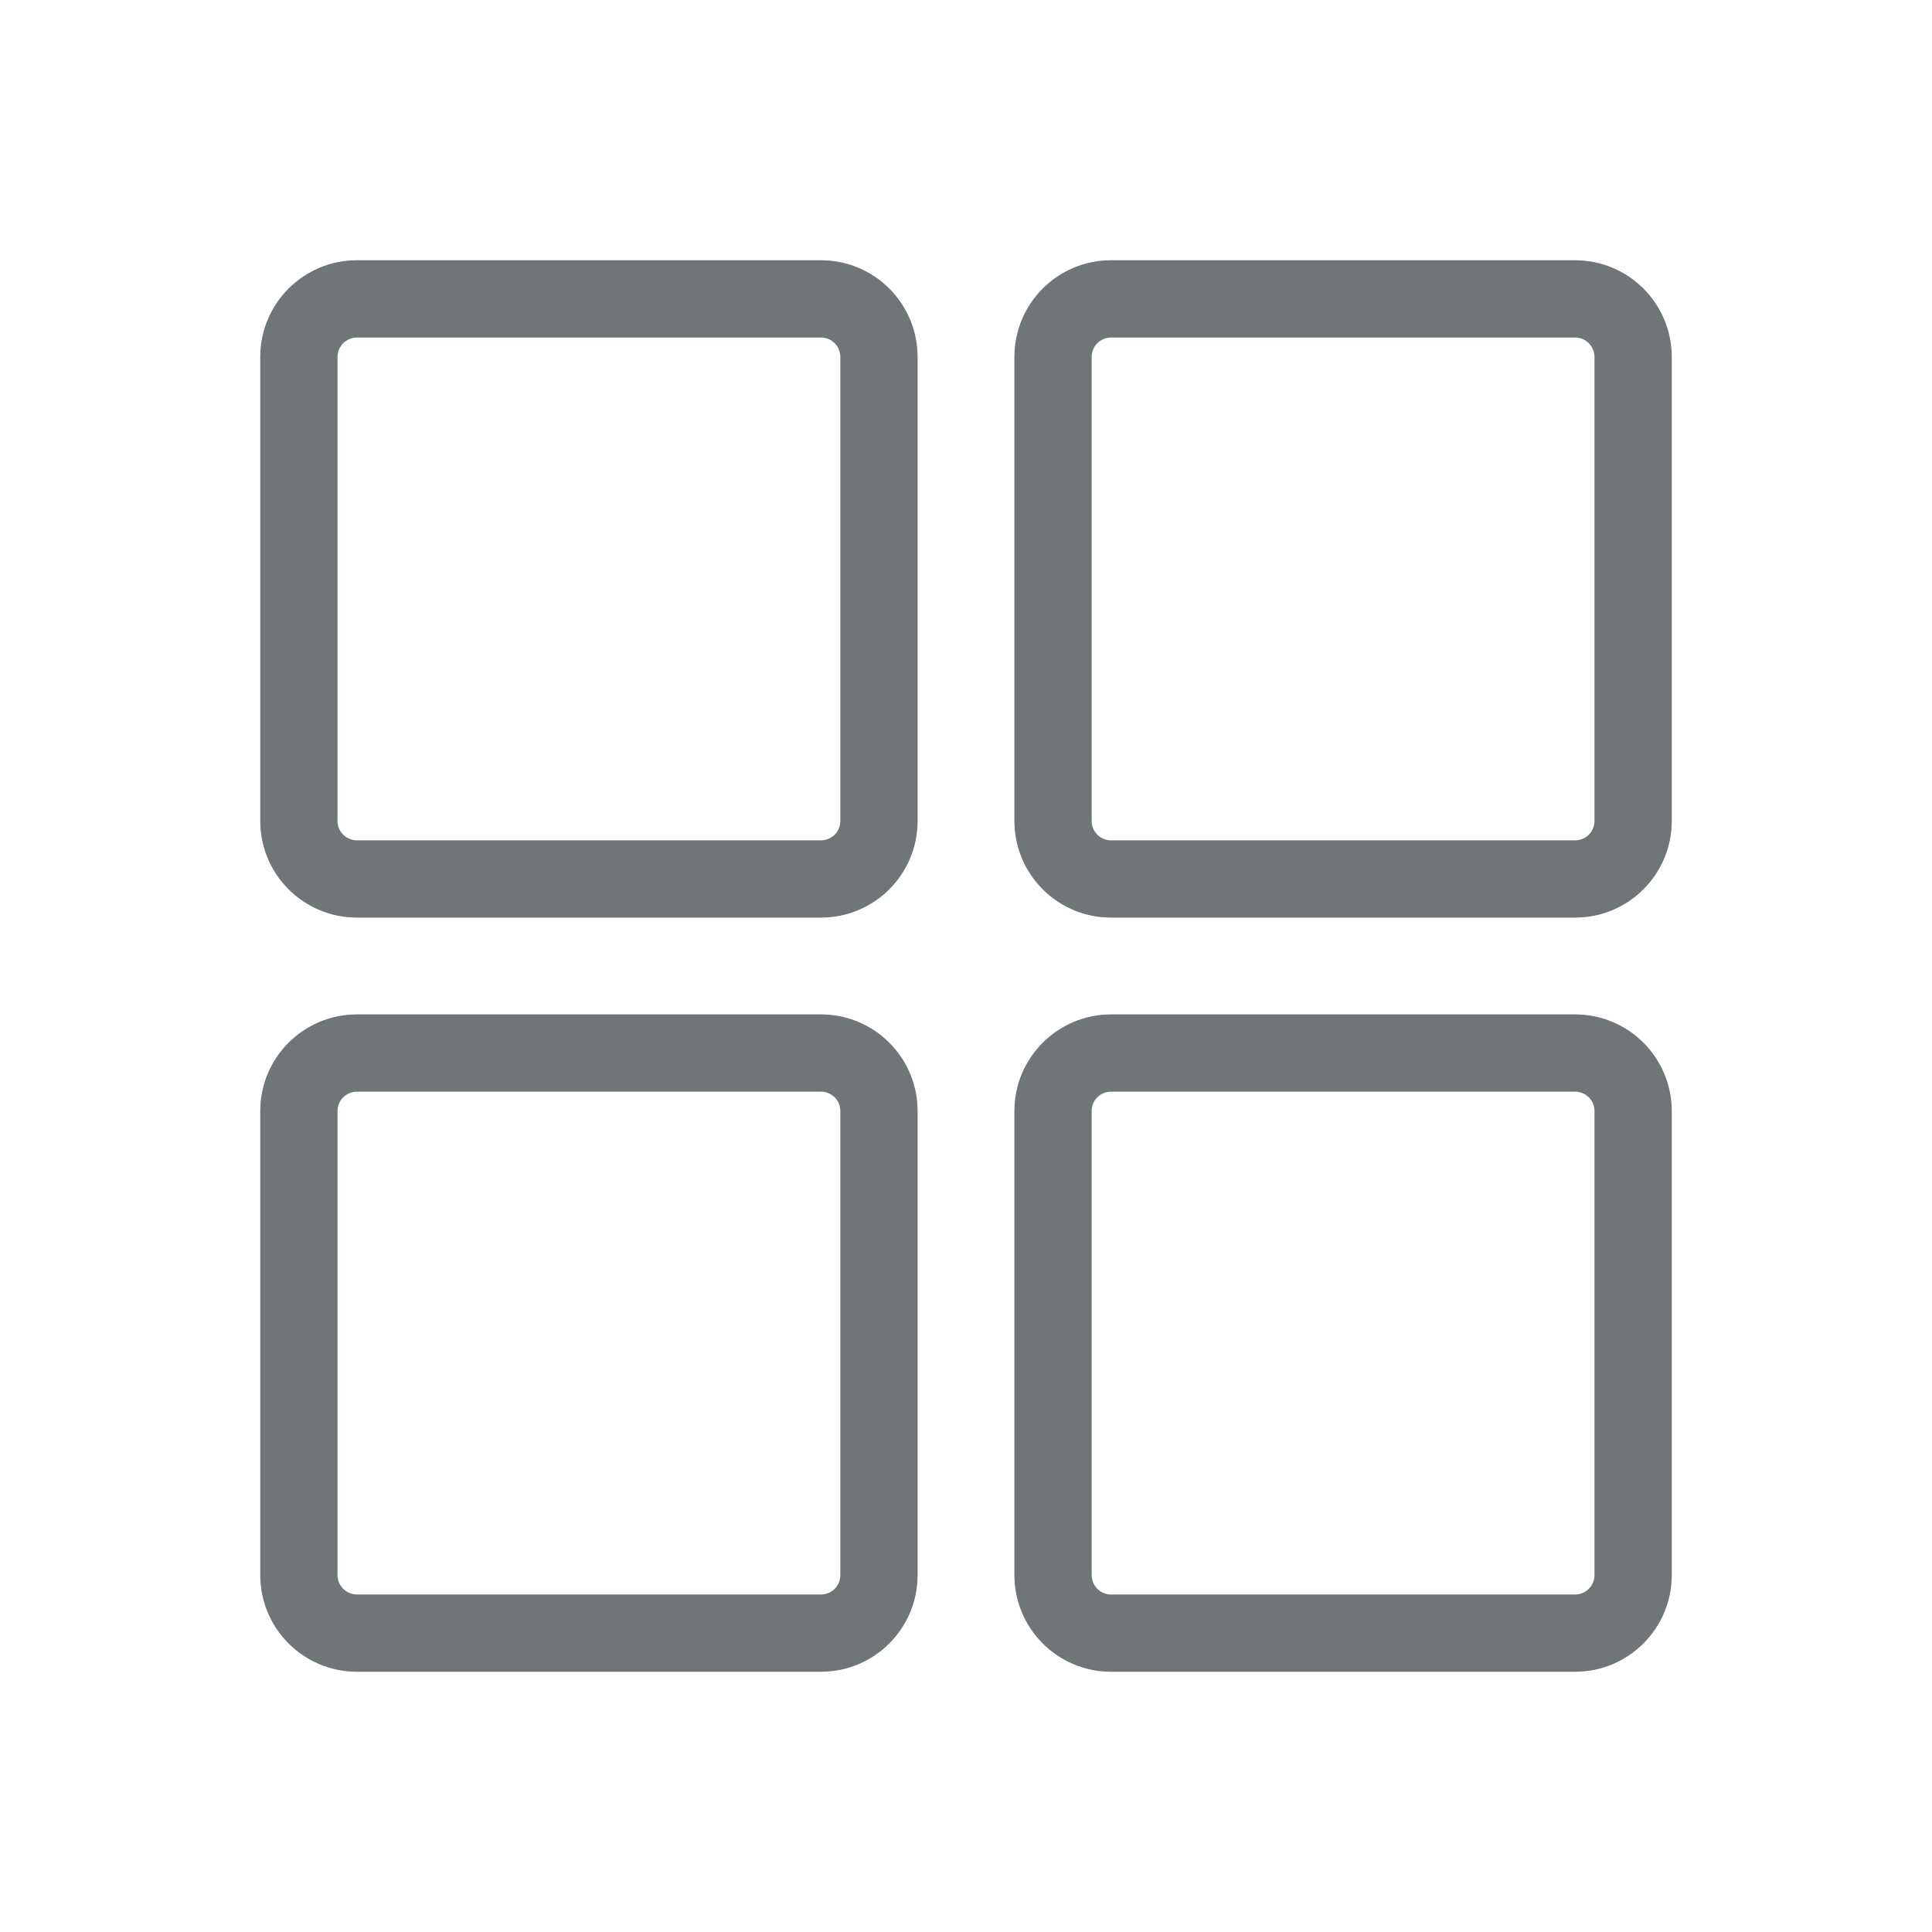
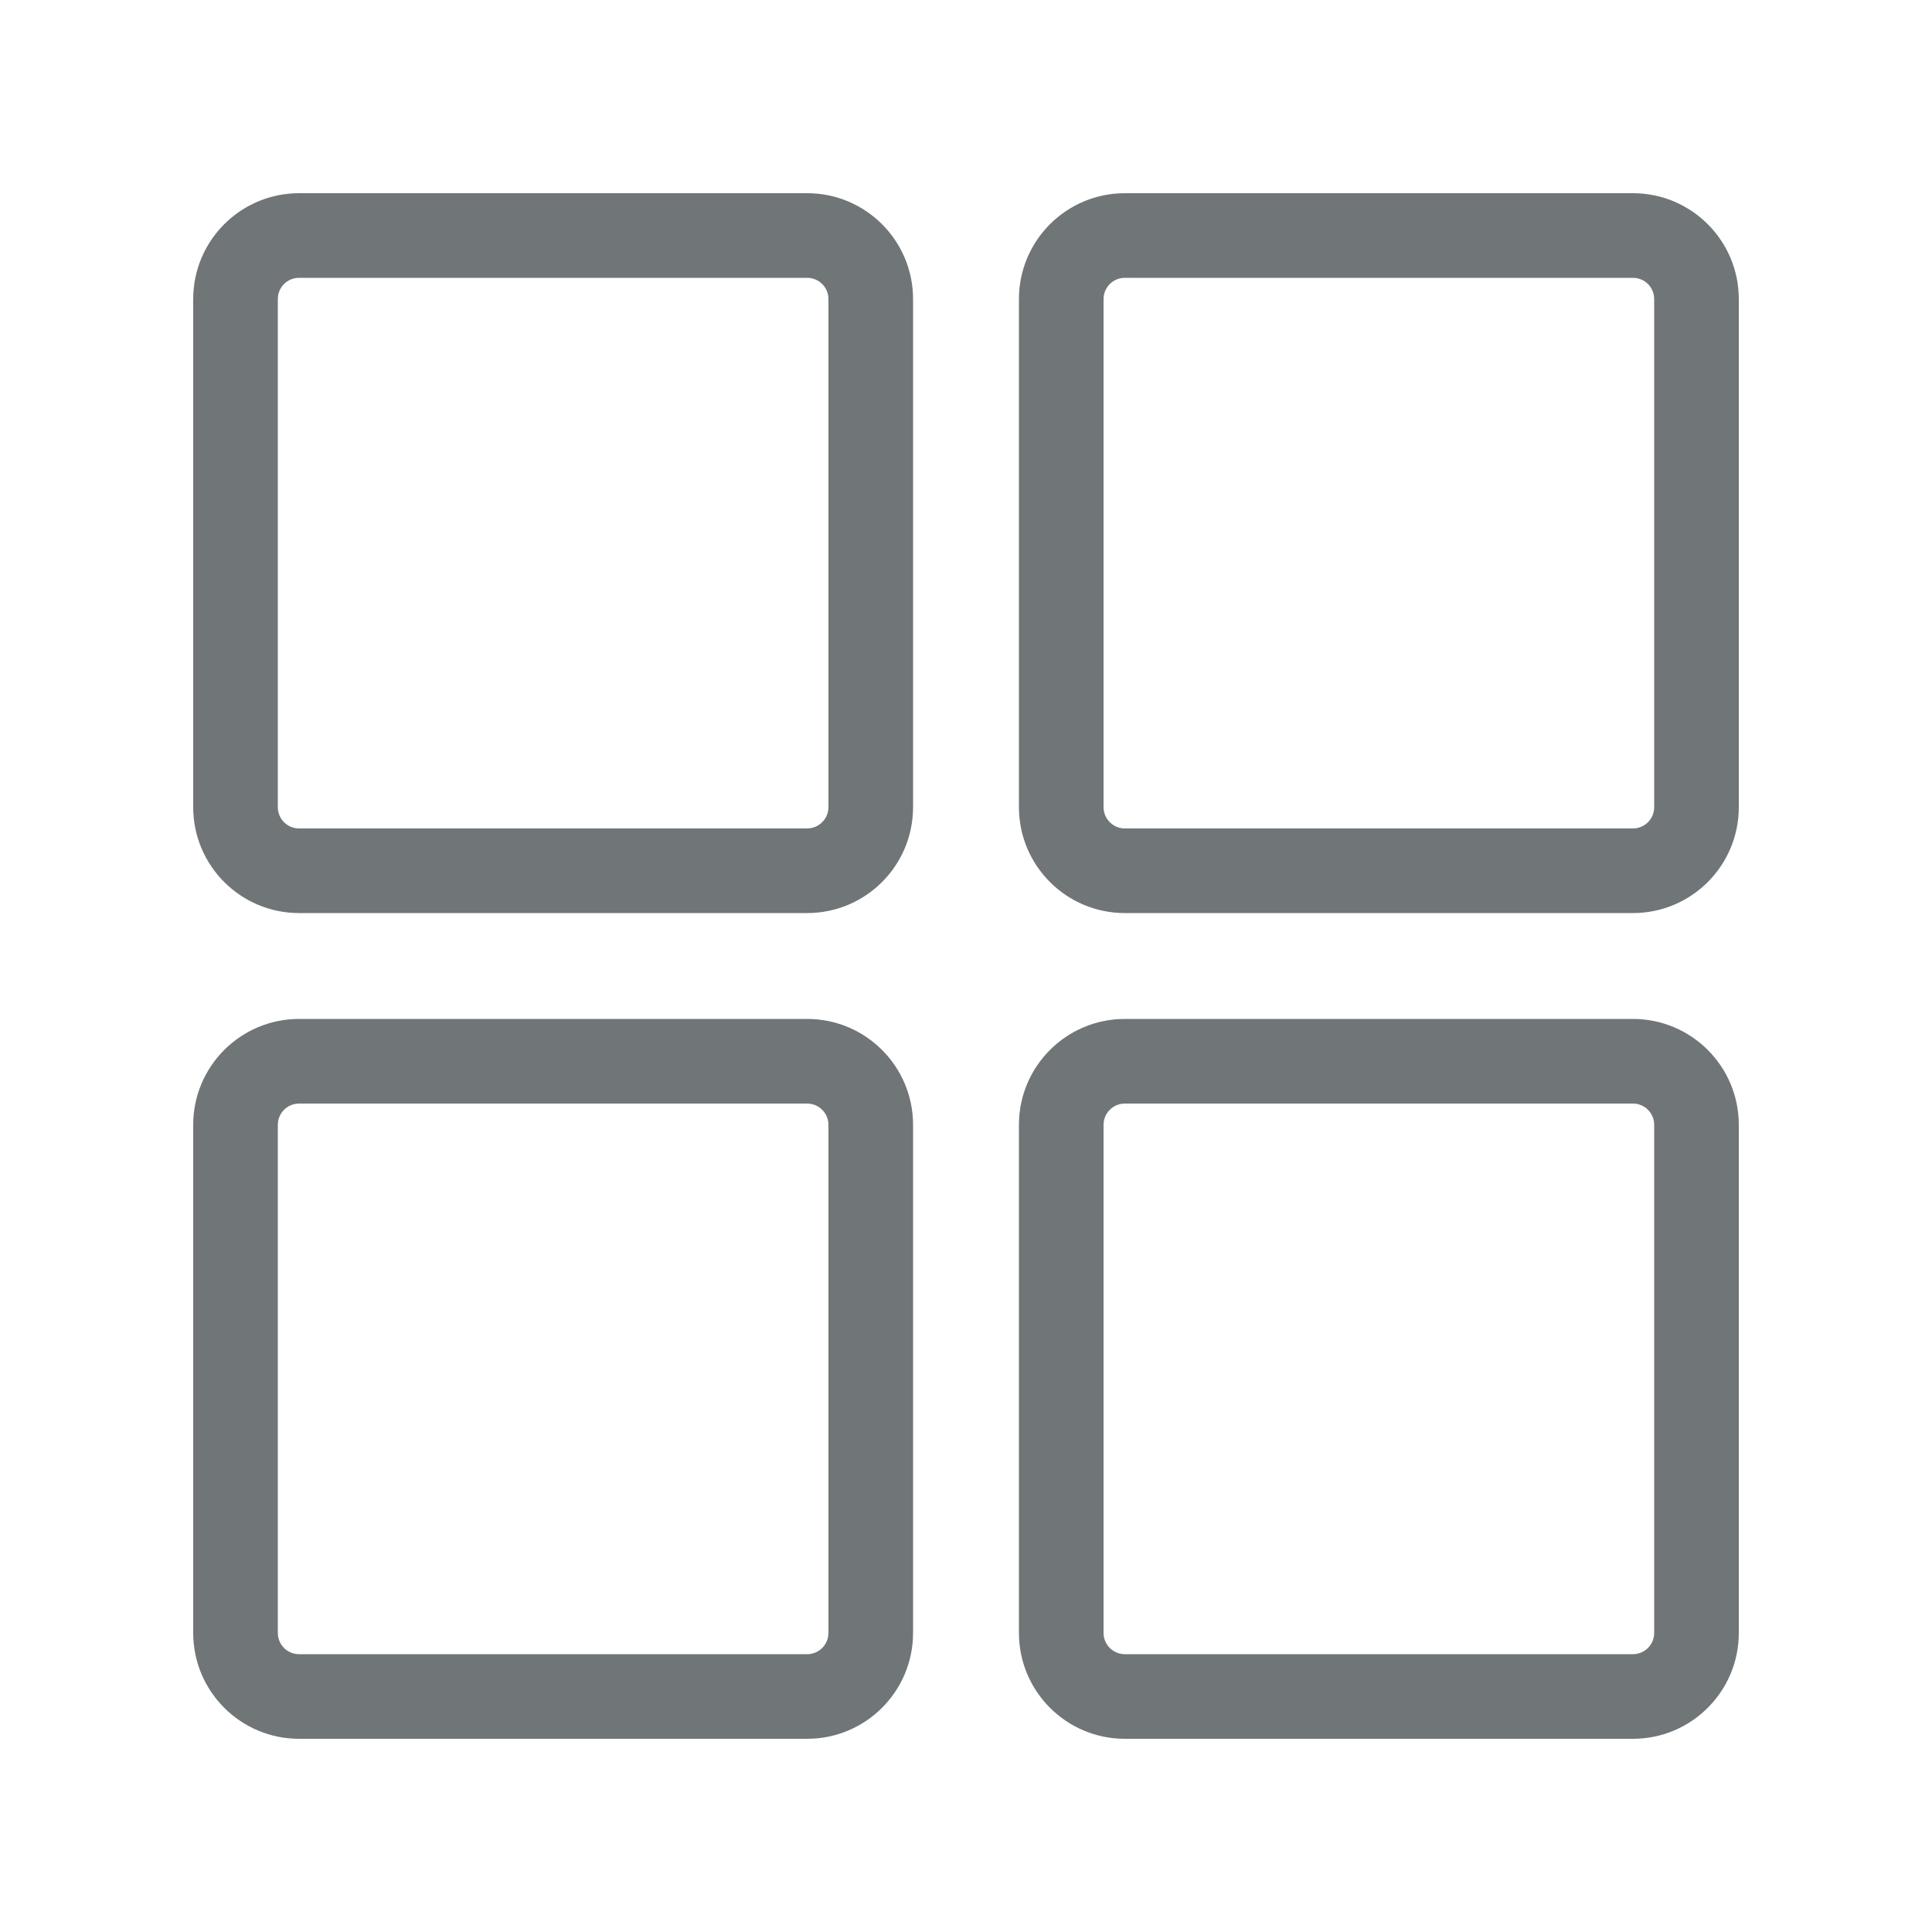
<svg xmlns="http://www.w3.org/2000/svg" width="20" height="20" viewBox="0 0 20 20">
-   <path fill="#707578" fill-rule="evenodd" d="M8.499,10.501 C9.051,10.501 9.499,10.949 9.499,11.501 L9.499,11.501 L9.499,16.305 C9.499,16.858 9.051,17.306 8.499,17.306 L8.499,17.306 L3.695,17.306 C3.142,17.306 2.694,16.858 2.694,16.305 L2.694,16.305 L2.694,11.501 C2.694,10.949 3.142,10.501 3.695,10.501 L3.695,10.501 Z M16.305,10.501 C16.858,10.501 17.306,10.949 17.306,11.501 L17.306,11.501 L17.306,16.305 C17.306,16.858 16.858,17.306 16.305,17.306 L16.305,17.306 L11.501,17.306 C10.949,17.306 10.501,16.858 10.501,16.305 L10.501,16.305 L10.501,11.501 C10.501,10.949 10.949,10.501 11.501,10.501 L11.501,10.501 Z M8.499,11.301 L3.695,11.301 C3.584,11.301 3.494,11.39 3.494,11.501 L3.494,11.501 L3.494,16.305 C3.494,16.416 3.584,16.506 3.695,16.506 L3.695,16.506 L8.499,16.506 C8.61,16.506 8.699,16.416 8.699,16.305 L8.699,16.305 L8.699,11.501 C8.699,11.39 8.61,11.301 8.499,11.301 L8.499,11.301 Z M16.305,11.301 L11.501,11.301 C11.39,11.301 11.301,11.39 11.301,11.501 L11.301,11.501 L11.301,16.305 C11.301,16.416 11.39,16.506 11.501,16.506 L11.501,16.506 L16.305,16.506 C16.416,16.506 16.506,16.416 16.506,16.305 L16.506,16.305 L16.506,11.501 C16.506,11.39 16.416,11.301 16.305,11.301 L16.305,11.301 Z M8.499,2.694 C9.051,2.694 9.499,3.142 9.499,3.695 L9.499,3.695 L9.499,8.499 C9.499,9.051 9.051,9.499 8.499,9.499 L8.499,9.499 L3.695,9.499 C3.142,9.499 2.694,9.051 2.694,8.499 L2.694,8.499 L2.694,3.695 C2.694,3.142 3.142,2.694 3.695,2.694 L3.695,2.694 Z M16.305,2.694 C16.858,2.694 17.306,3.142 17.306,3.695 L17.306,3.695 L17.306,8.499 C17.306,9.051 16.858,9.499 16.305,9.499 L16.305,9.499 L11.501,9.499 C10.949,9.499 10.501,9.051 10.501,8.499 L10.501,8.499 L10.501,3.695 C10.501,3.142 10.949,2.694 11.501,2.694 L11.501,2.694 Z M8.499,3.494 L3.695,3.494 C3.584,3.494 3.494,3.584 3.494,3.695 L3.494,3.695 L3.494,8.499 C3.494,8.61 3.584,8.699 3.695,8.699 L3.695,8.699 L8.499,8.699 C8.61,8.699 8.699,8.61 8.699,8.499 L8.699,8.499 L8.699,3.695 C8.699,3.584 8.61,3.494 8.499,3.494 L8.499,3.494 Z M16.305,3.494 L11.501,3.494 C11.39,3.494 11.301,3.584 11.301,3.695 L11.301,3.695 L11.301,8.499 C11.301,8.61 11.39,8.699 11.501,8.699 L11.501,8.699 L16.305,8.699 C16.416,8.699 16.506,8.61 16.506,8.499 L16.506,8.499 L16.506,3.695 C16.506,3.584 16.416,3.494 16.305,3.494 L16.305,3.494 Z" />
+   <path fill="#707578" fill-rule="evenodd" d="M8.356,10.548 C8.961,10.548 9.452,11.039 9.452,11.644 L9.452,11.644 L9.452,16.904 C9.452,17.509 8.961,18 8.356,18 L8.356,18 L3.096,18 C2.491,18 2,17.509 2,16.904 L2,16.904 L2,11.644 C2,11.039 2.491,10.548 3.096,10.548 L3.096,10.548 Z M16.904,10.548 C17.509,10.548 18,11.039 18,11.644 L18,11.644 L18,16.904 C18,17.509 17.509,18 16.904,18 L16.904,18 L11.644,18 C11.039,18 10.548,17.509 10.548,16.904 L10.548,16.904 L10.548,11.644 C10.548,11.039 11.039,10.548 11.644,10.548 L11.644,10.548 Z M8.356,11.424 L3.096,11.424 C2.974,11.424 2.876,11.523 2.876,11.644 L2.876,11.644 L2.876,16.904 C2.876,17.026 2.974,17.124 3.096,17.124 L3.096,17.124 L8.356,17.124 C8.477,17.124 8.576,17.026 8.576,16.904 L8.576,16.904 L8.576,11.644 C8.576,11.523 8.477,11.424 8.356,11.424 L8.356,11.424 Z M16.904,11.424 L11.644,11.424 C11.523,11.424 11.424,11.523 11.424,11.644 L11.424,11.644 L11.424,16.904 C11.424,17.026 11.523,17.124 11.644,17.124 L11.644,17.124 L16.904,17.124 C17.026,17.124 17.124,17.026 17.124,16.904 L17.124,16.904 L17.124,11.644 C17.124,11.523 17.026,11.424 16.904,11.424 L16.904,11.424 Z M8.356,2 C8.961,2 9.452,2.491 9.452,3.096 L9.452,3.096 L9.452,8.356 C9.452,8.961 8.961,9.452 8.356,9.452 L8.356,9.452 L3.096,9.452 C2.491,9.452 2,8.961 2,8.356 L2,8.356 L2,3.096 C2,2.491 2.491,2 3.096,2 L3.096,2 Z M16.904,2 C17.509,2 18,2.491 18,3.096 L18,3.096 L18,8.356 C18,8.961 17.509,9.452 16.904,9.452 L16.904,9.452 L11.644,9.452 C11.039,9.452 10.548,8.961 10.548,8.356 L10.548,8.356 L10.548,3.096 C10.548,2.491 11.039,2 11.644,2 L11.644,2 Z M8.356,2.876 L3.096,2.876 C2.974,2.876 2.876,2.974 2.876,3.096 L2.876,3.096 L2.876,8.356 C2.876,8.477 2.974,8.576 3.096,8.576 L3.096,8.576 L8.356,8.576 C8.477,8.576 8.576,8.477 8.576,8.356 L8.576,8.356 L8.576,3.096 C8.576,2.974 8.477,2.876 8.356,2.876 L8.356,2.876 Z M16.904,2.876 L11.644,2.876 C11.523,2.876 11.424,2.974 11.424,3.096 L11.424,3.096 L11.424,8.356 C11.424,8.477 11.523,8.576 11.644,8.576 L11.644,8.576 L16.904,8.576 C17.026,8.576 17.124,8.477 17.124,8.356 L17.124,8.356 L17.124,3.096 C17.124,2.974 17.026,2.876 16.904,2.876 L16.904,2.876 Z" />
</svg>
